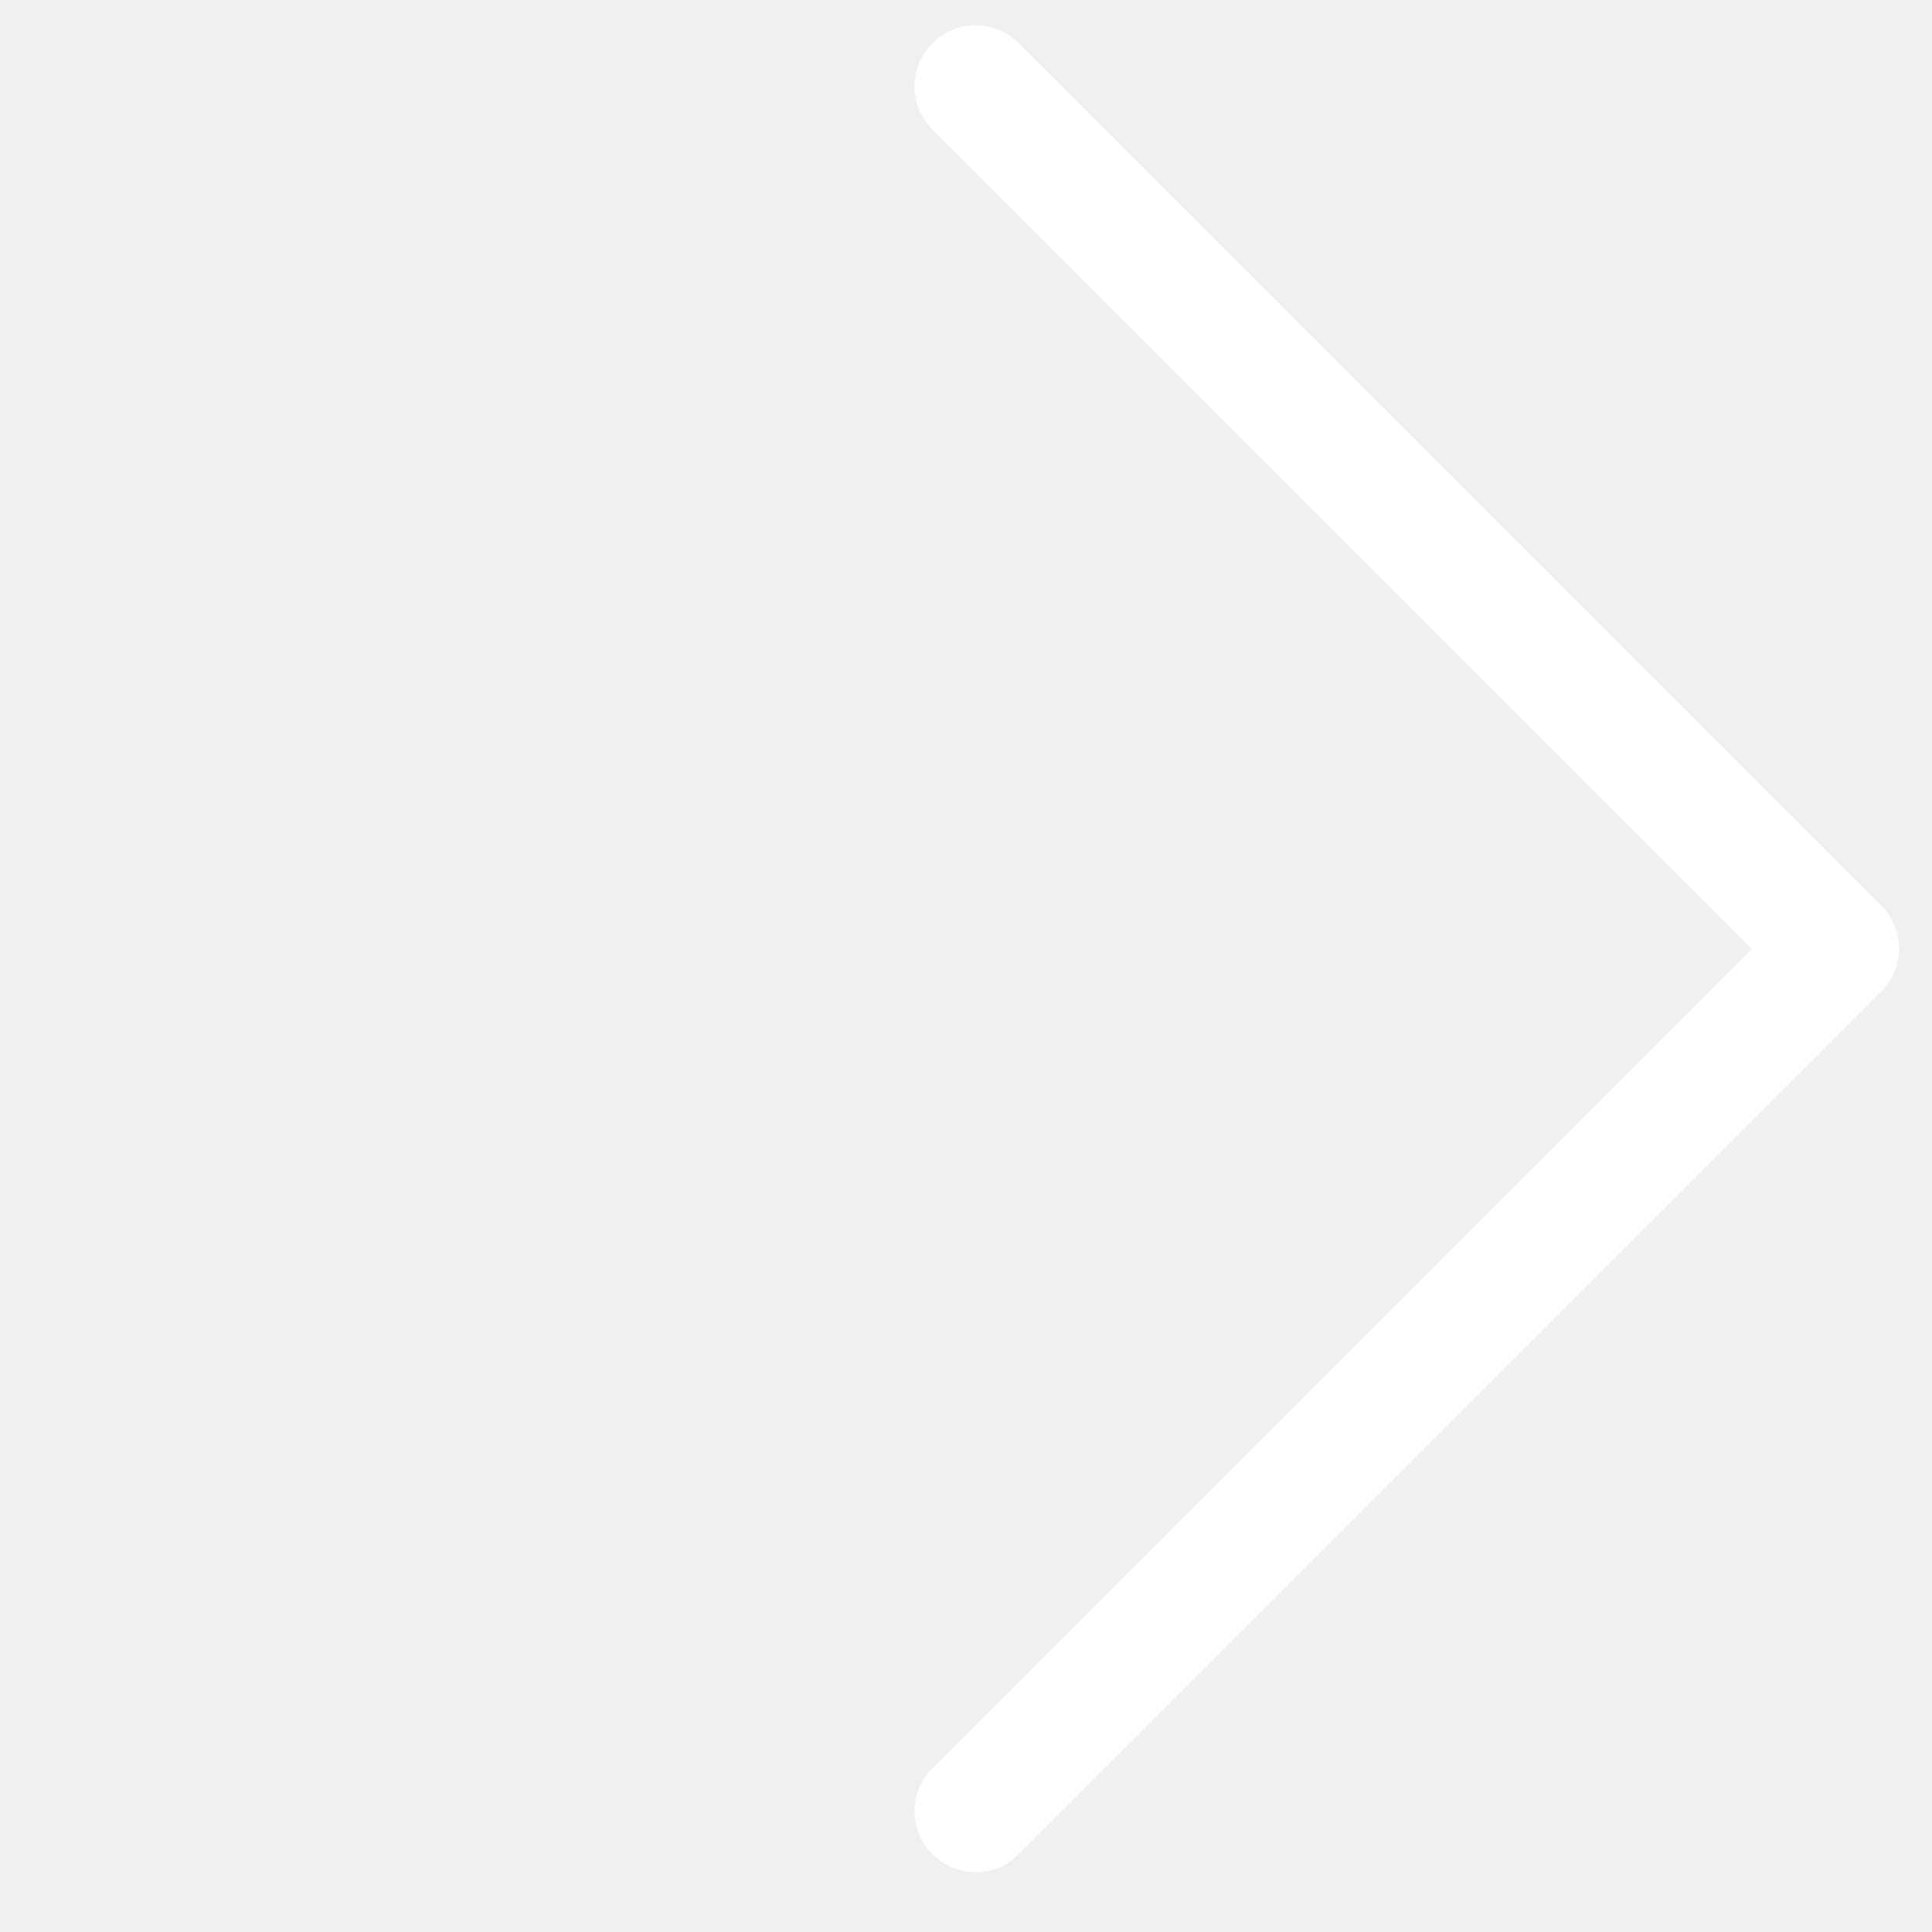
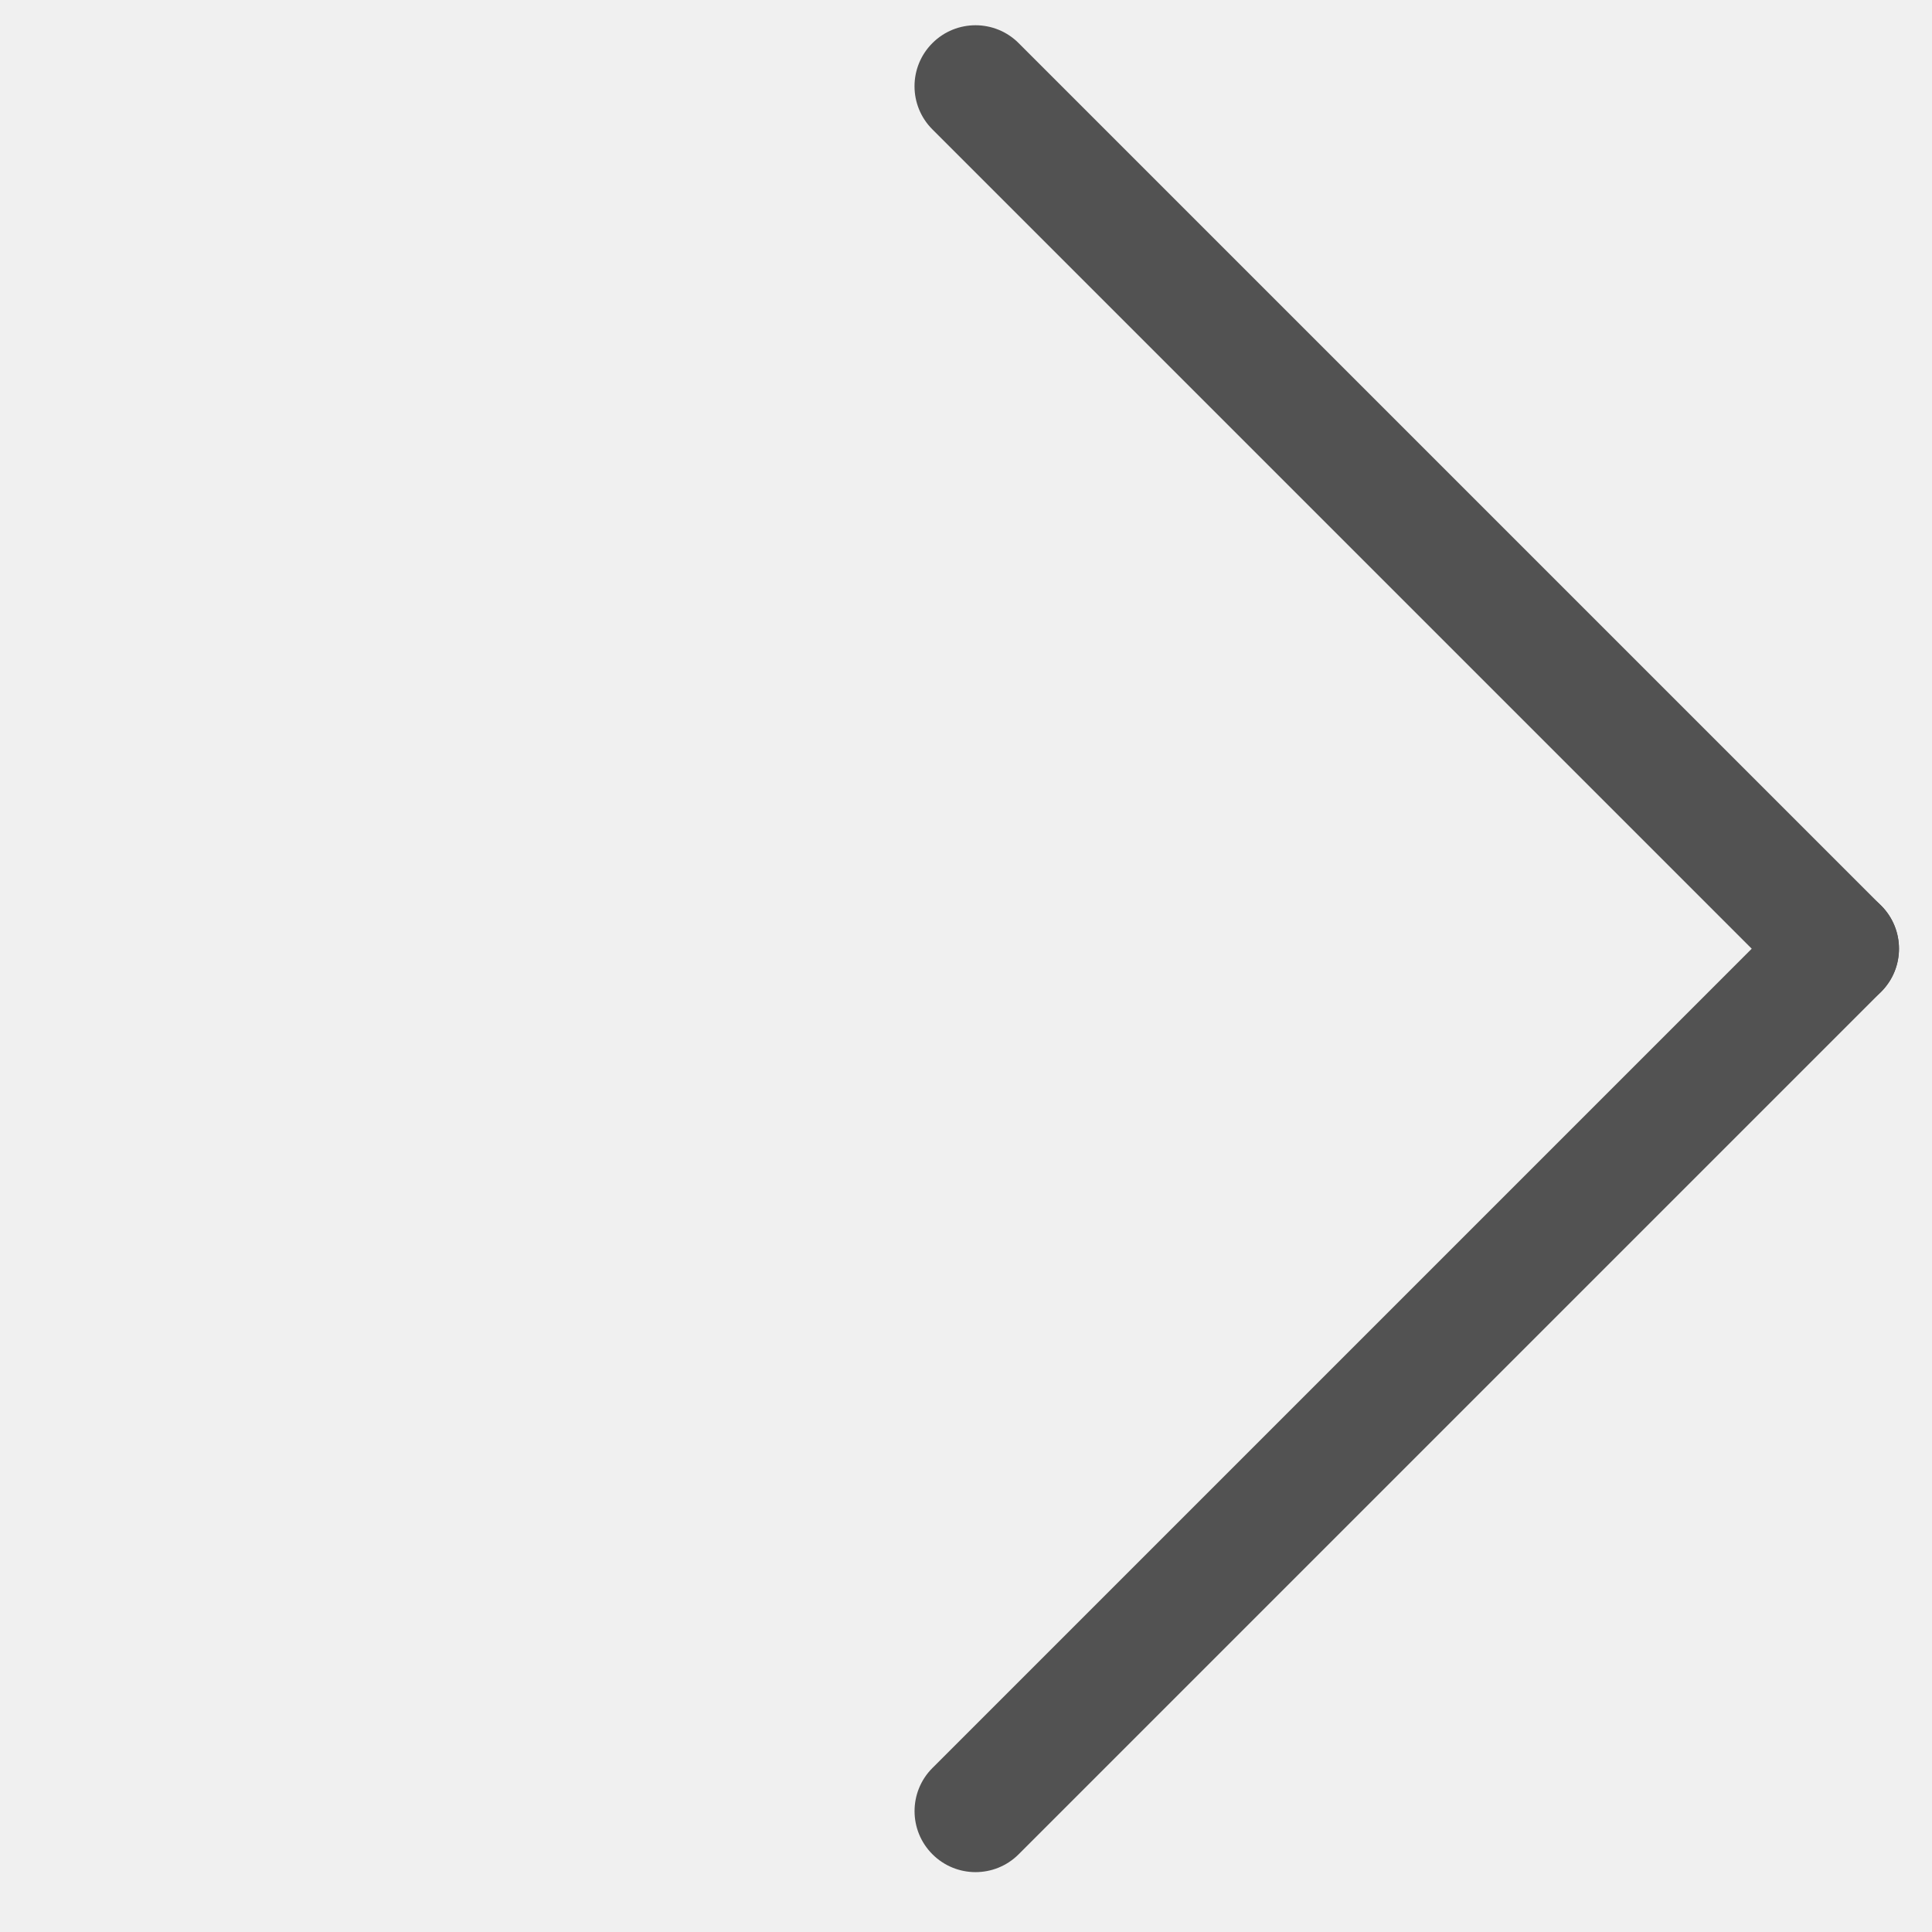
<svg xmlns="http://www.w3.org/2000/svg" width="36" height="36" viewBox="0 0 36 36" fill="none">
-   <rect x="18.177" y="0" width="25" height="2.273" rx="1.136" transform="rotate(45 18.1772 0.000488281)" fill="white" />
-   <rect x="16.571" y="33.748" width="25" height="2.273" rx="1.136" transform="rotate(-45 16.5706 33.748)" fill="white" />
+   <rect x="18.177" y="0" width="25" height="2.273" rx="1.136" transform="rotate(45 18.1772 0.000488281)" fill="#525252" />
+   <rect x="16.571" y="33.748" width="25" height="2.273" rx="1.136" transform="rotate(-45 16.5706 33.748)" fill="#525252" />
</svg>
